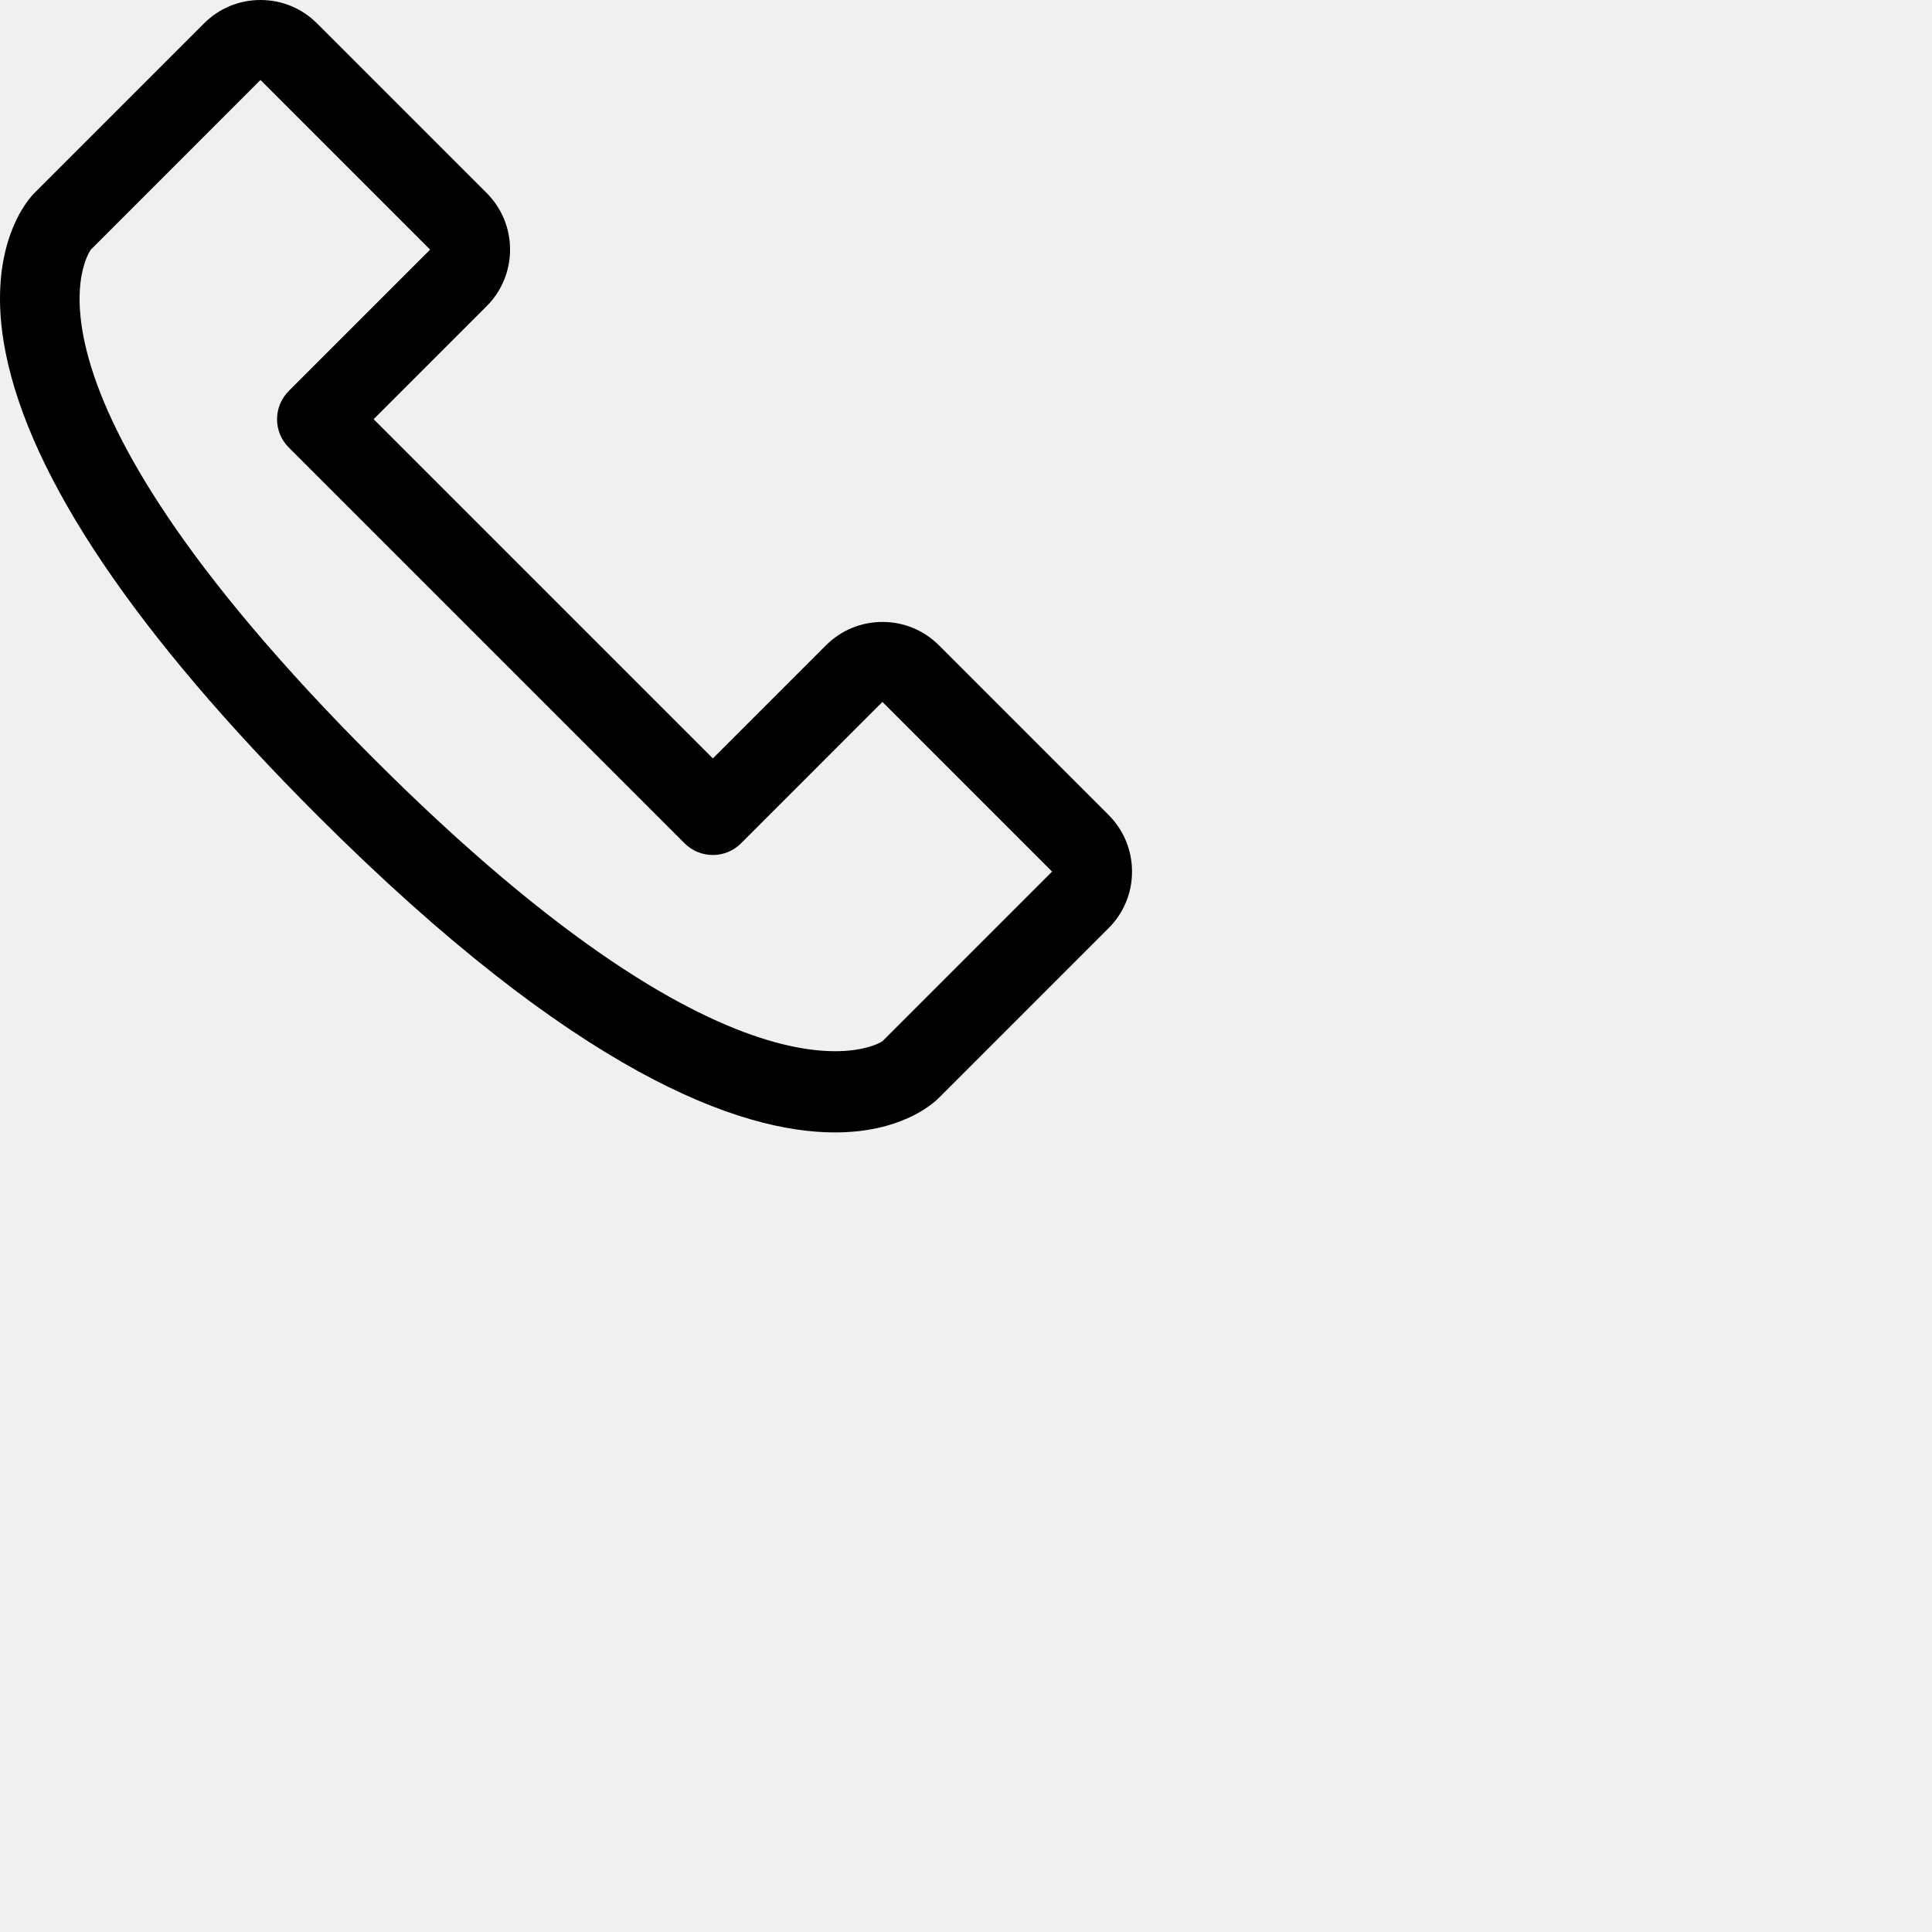
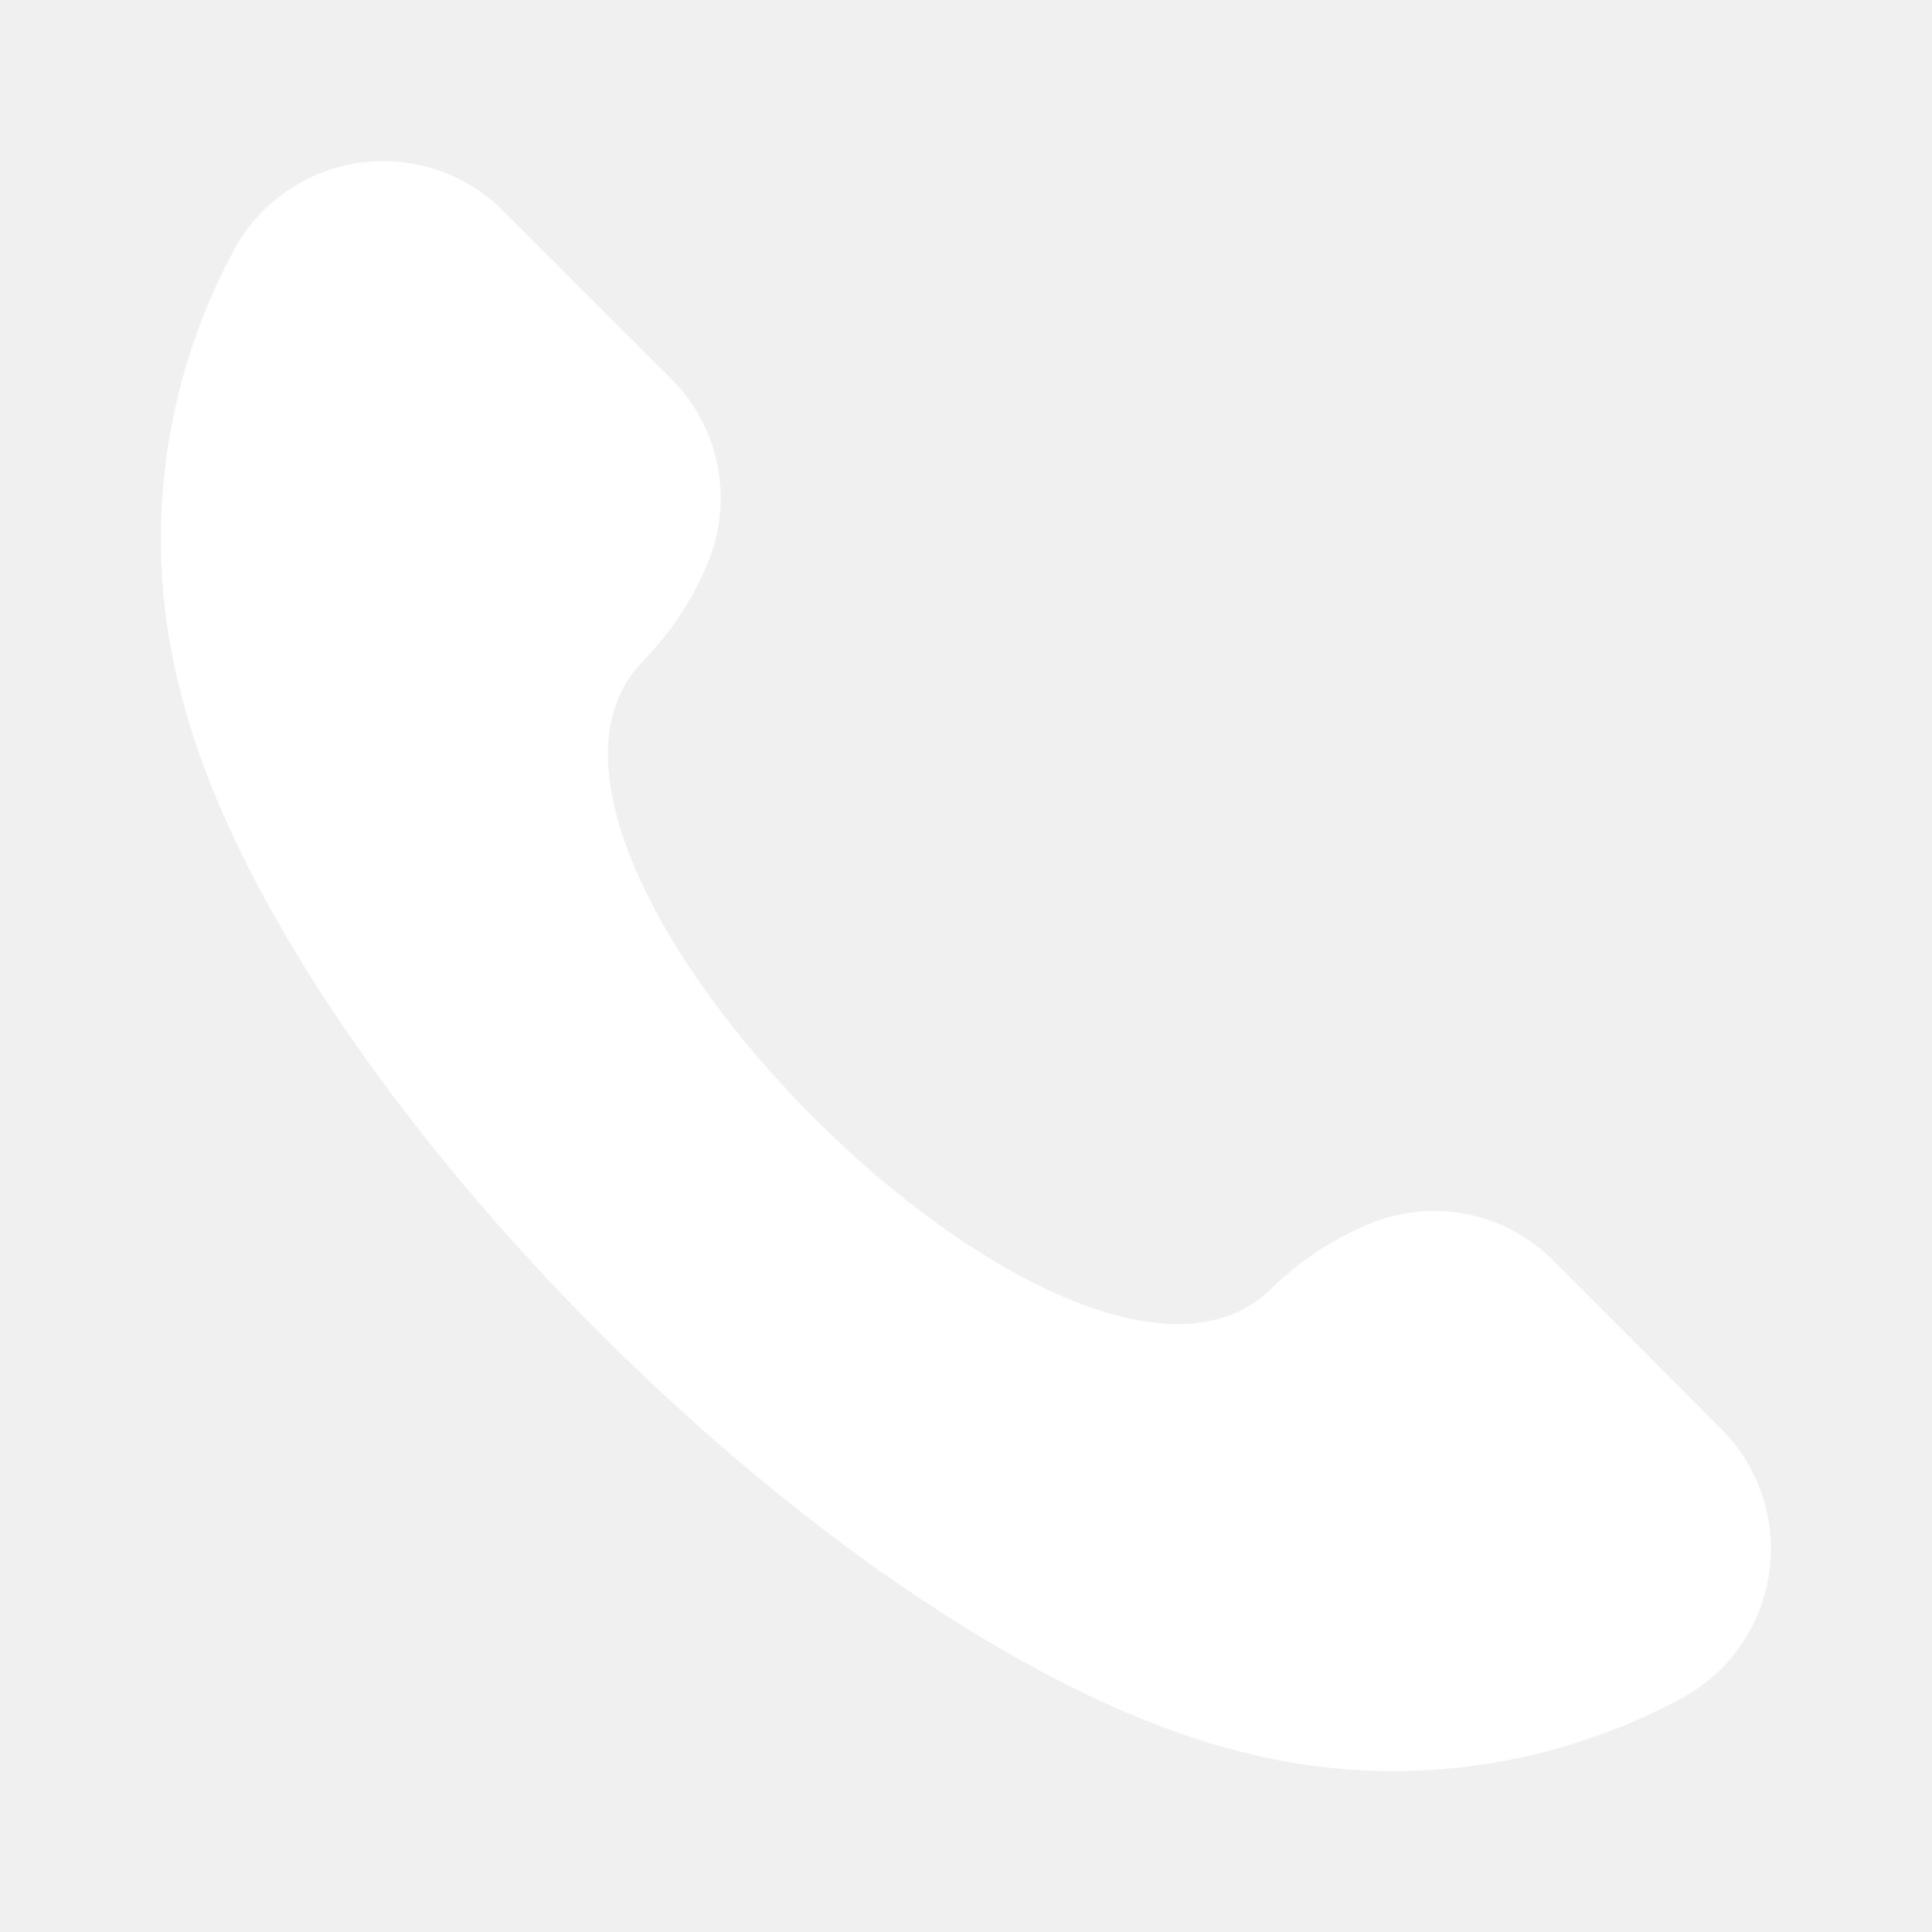
- <svg xmlns="http://www.w3.org/2000/svg" version="1.1" id="Phone-14" x="0px" y="0px" viewBox="0 0 48.314 48.323" style="enable-background:new 0 0 28.314 28.323;" xml:space="preserve">
-   <path d="M27.728,20.384l-4.242-4.242c-0.377-0.378-0.879-0.586-1.413-0.586c0,0-0.001,0-0.002,0c-0.534,0-1.036,0.209-1.413,0.586  l-2.828,2.828l-8.485-8.485l2.828-2.828c0.78-0.78,0.78-2.05-0.001-2.83L7.929,0.585C7.552,0.208,7.05,0,6.516,0H6.515  C5.98,0,5.478,0.209,5.101,0.587L0.858,4.83C0.729,4.958-0.389,6.168,0.142,8.827c0.626,3.129,3.246,7.019,7.787,11.56  c6.499,6.499,10.598,7.937,12.953,7.937c1.63,0,2.426-0.689,2.604-0.867l4.242-4.242c0.378-0.378,0.587-0.881,0.586-1.416  C28.314,21.265,28.106,20.762,27.728,20.384z M22.072,26.042c-0.028,0.028-3.409,2.249-12.729-7.07  C-0.178,9.452,2.276,6.243,2.272,6.244L6.515,2l4.243,4.244L7.223,9.779c-0.391,0.391-0.391,1.023,0,1.414l9.899,9.899  c0.391,0.391,1.023,0.391,1.414,0l3.535-3.536l4.243,4.244L22.072,26.042z" />
+ <svg xmlns="http://www.w3.org/2000/svg" viewBox="0 0 24 24" fill="white">
+   <path d="M21.384,17.752a2.108,2.108,0,0,1-.522,3.359,7.543,7.543,0,0,1-5.476.642C10.5,20.523,3.477,13.5,2.247,8.614a7.543,7.543,0,0,1,.642-5.476,2.108,2.108,0,0,1,3.359-.522L8.333,4.7a2.094,2.094,0,0,1,.445,2.328A3.877,3.877,0,0,1,8,8.2c-2.384,2.384,5.417,10.185,7.8,7.8a3.877,3.877,0,0,1,1.173-.781,2.092,2.092,0,0,1,2.328.445Z" />
</svg>
